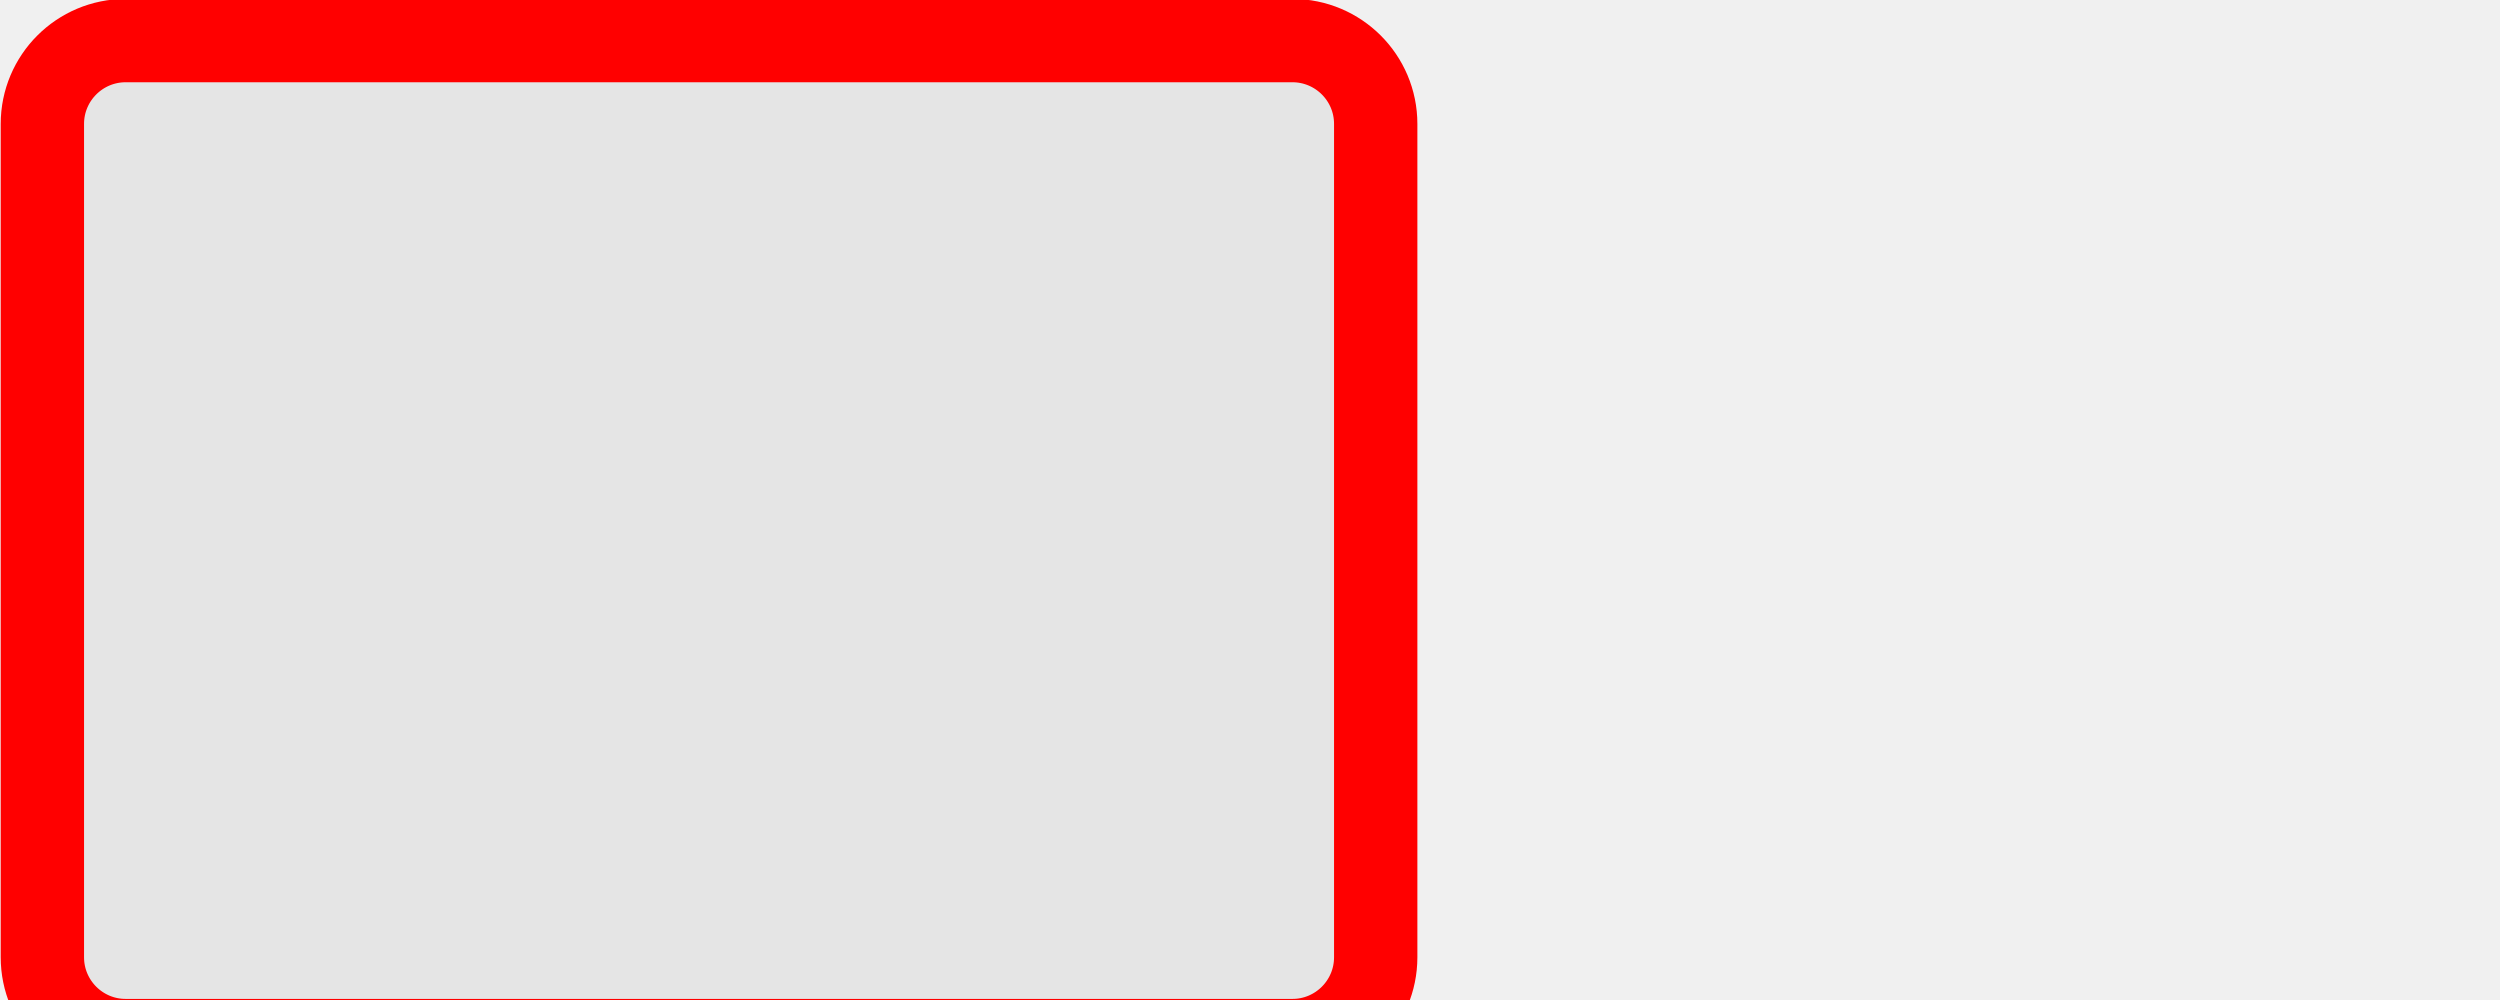
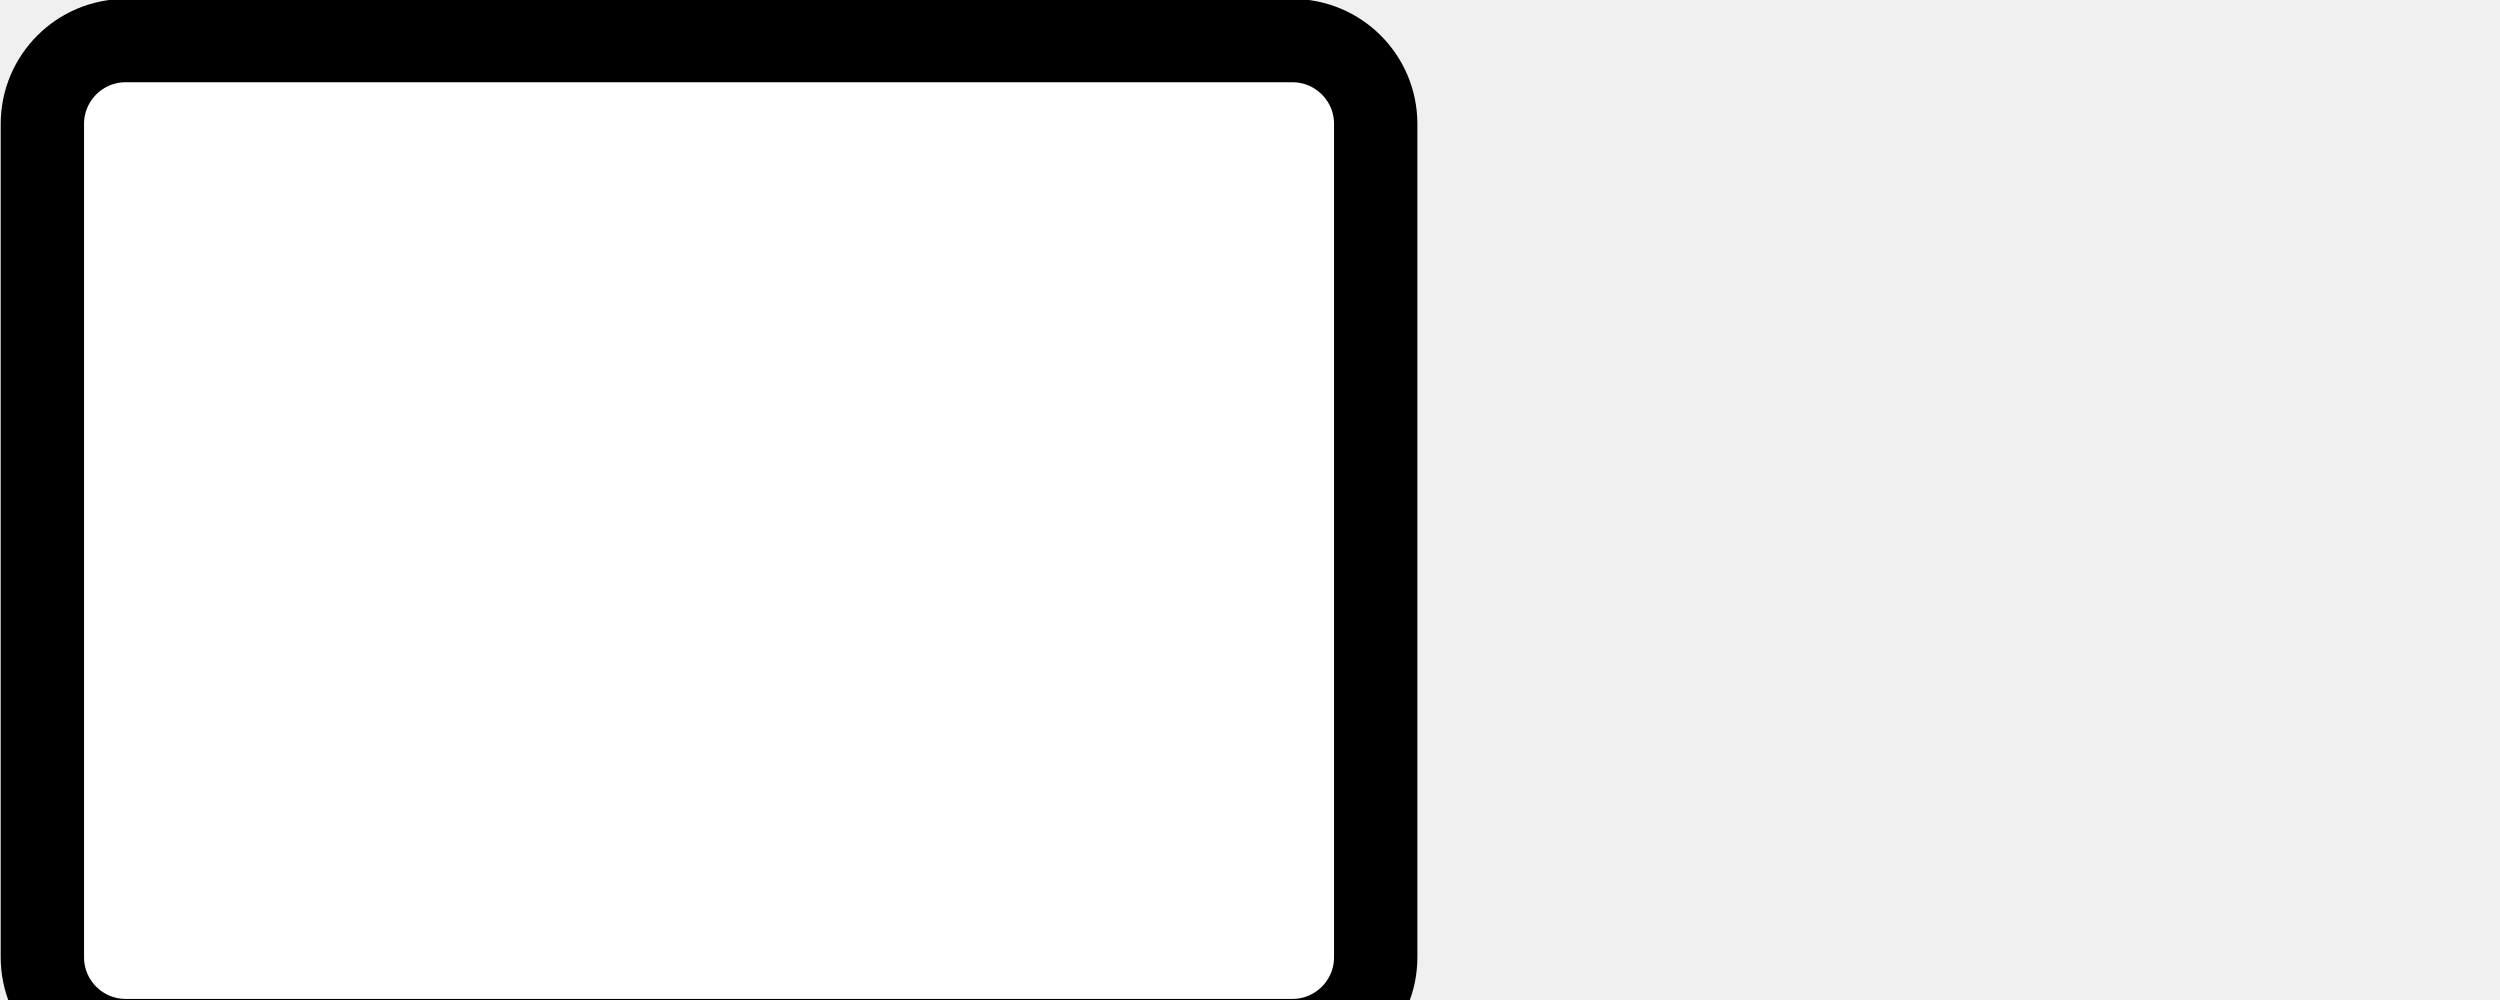
<svg xmlns="http://www.w3.org/2000/svg" version="1.1" width="30" height="12" id="svg3074">
  <defs id="defs3076" />
  <g transform="translate(-333.5625,-526.375)" id="layer1">
-     <rect width="16" height="12" rx="1" ry="1" x="334.071" y="526.862" id="rect3072" style="color:#000000;fill:#e5e5e5;fill-opacity:1;fill-rule:evenodd;stroke:#ff0000;stroke-width:1;stroke-linecap:butt;stroke-linejoin:miter;stroke-miterlimit:4;stroke-opacity:1;stroke-dasharray:none;stroke-dashoffset:0;marker:none;visibility:visible;display:inline;overflow:visible;enable-background:accumulate" />
+     <rect width="16" height="12" rx="1" ry="1" x="334.071" y="526.862" id="rect3072" style="color:#000000;fill:#ffffff;fill-opacity:1;fill-rule:evenodd;stroke:#000000;stroke-width:1;stroke-linecap:butt;stroke-linejoin:miter;stroke-miterlimit:4;stroke-opacity:1;stroke-dasharray:none;stroke-dashoffset:0;marker:none;visibility:visible;display:inline;overflow:visible;enable-background:accumulate" />
  </g>
</svg>
